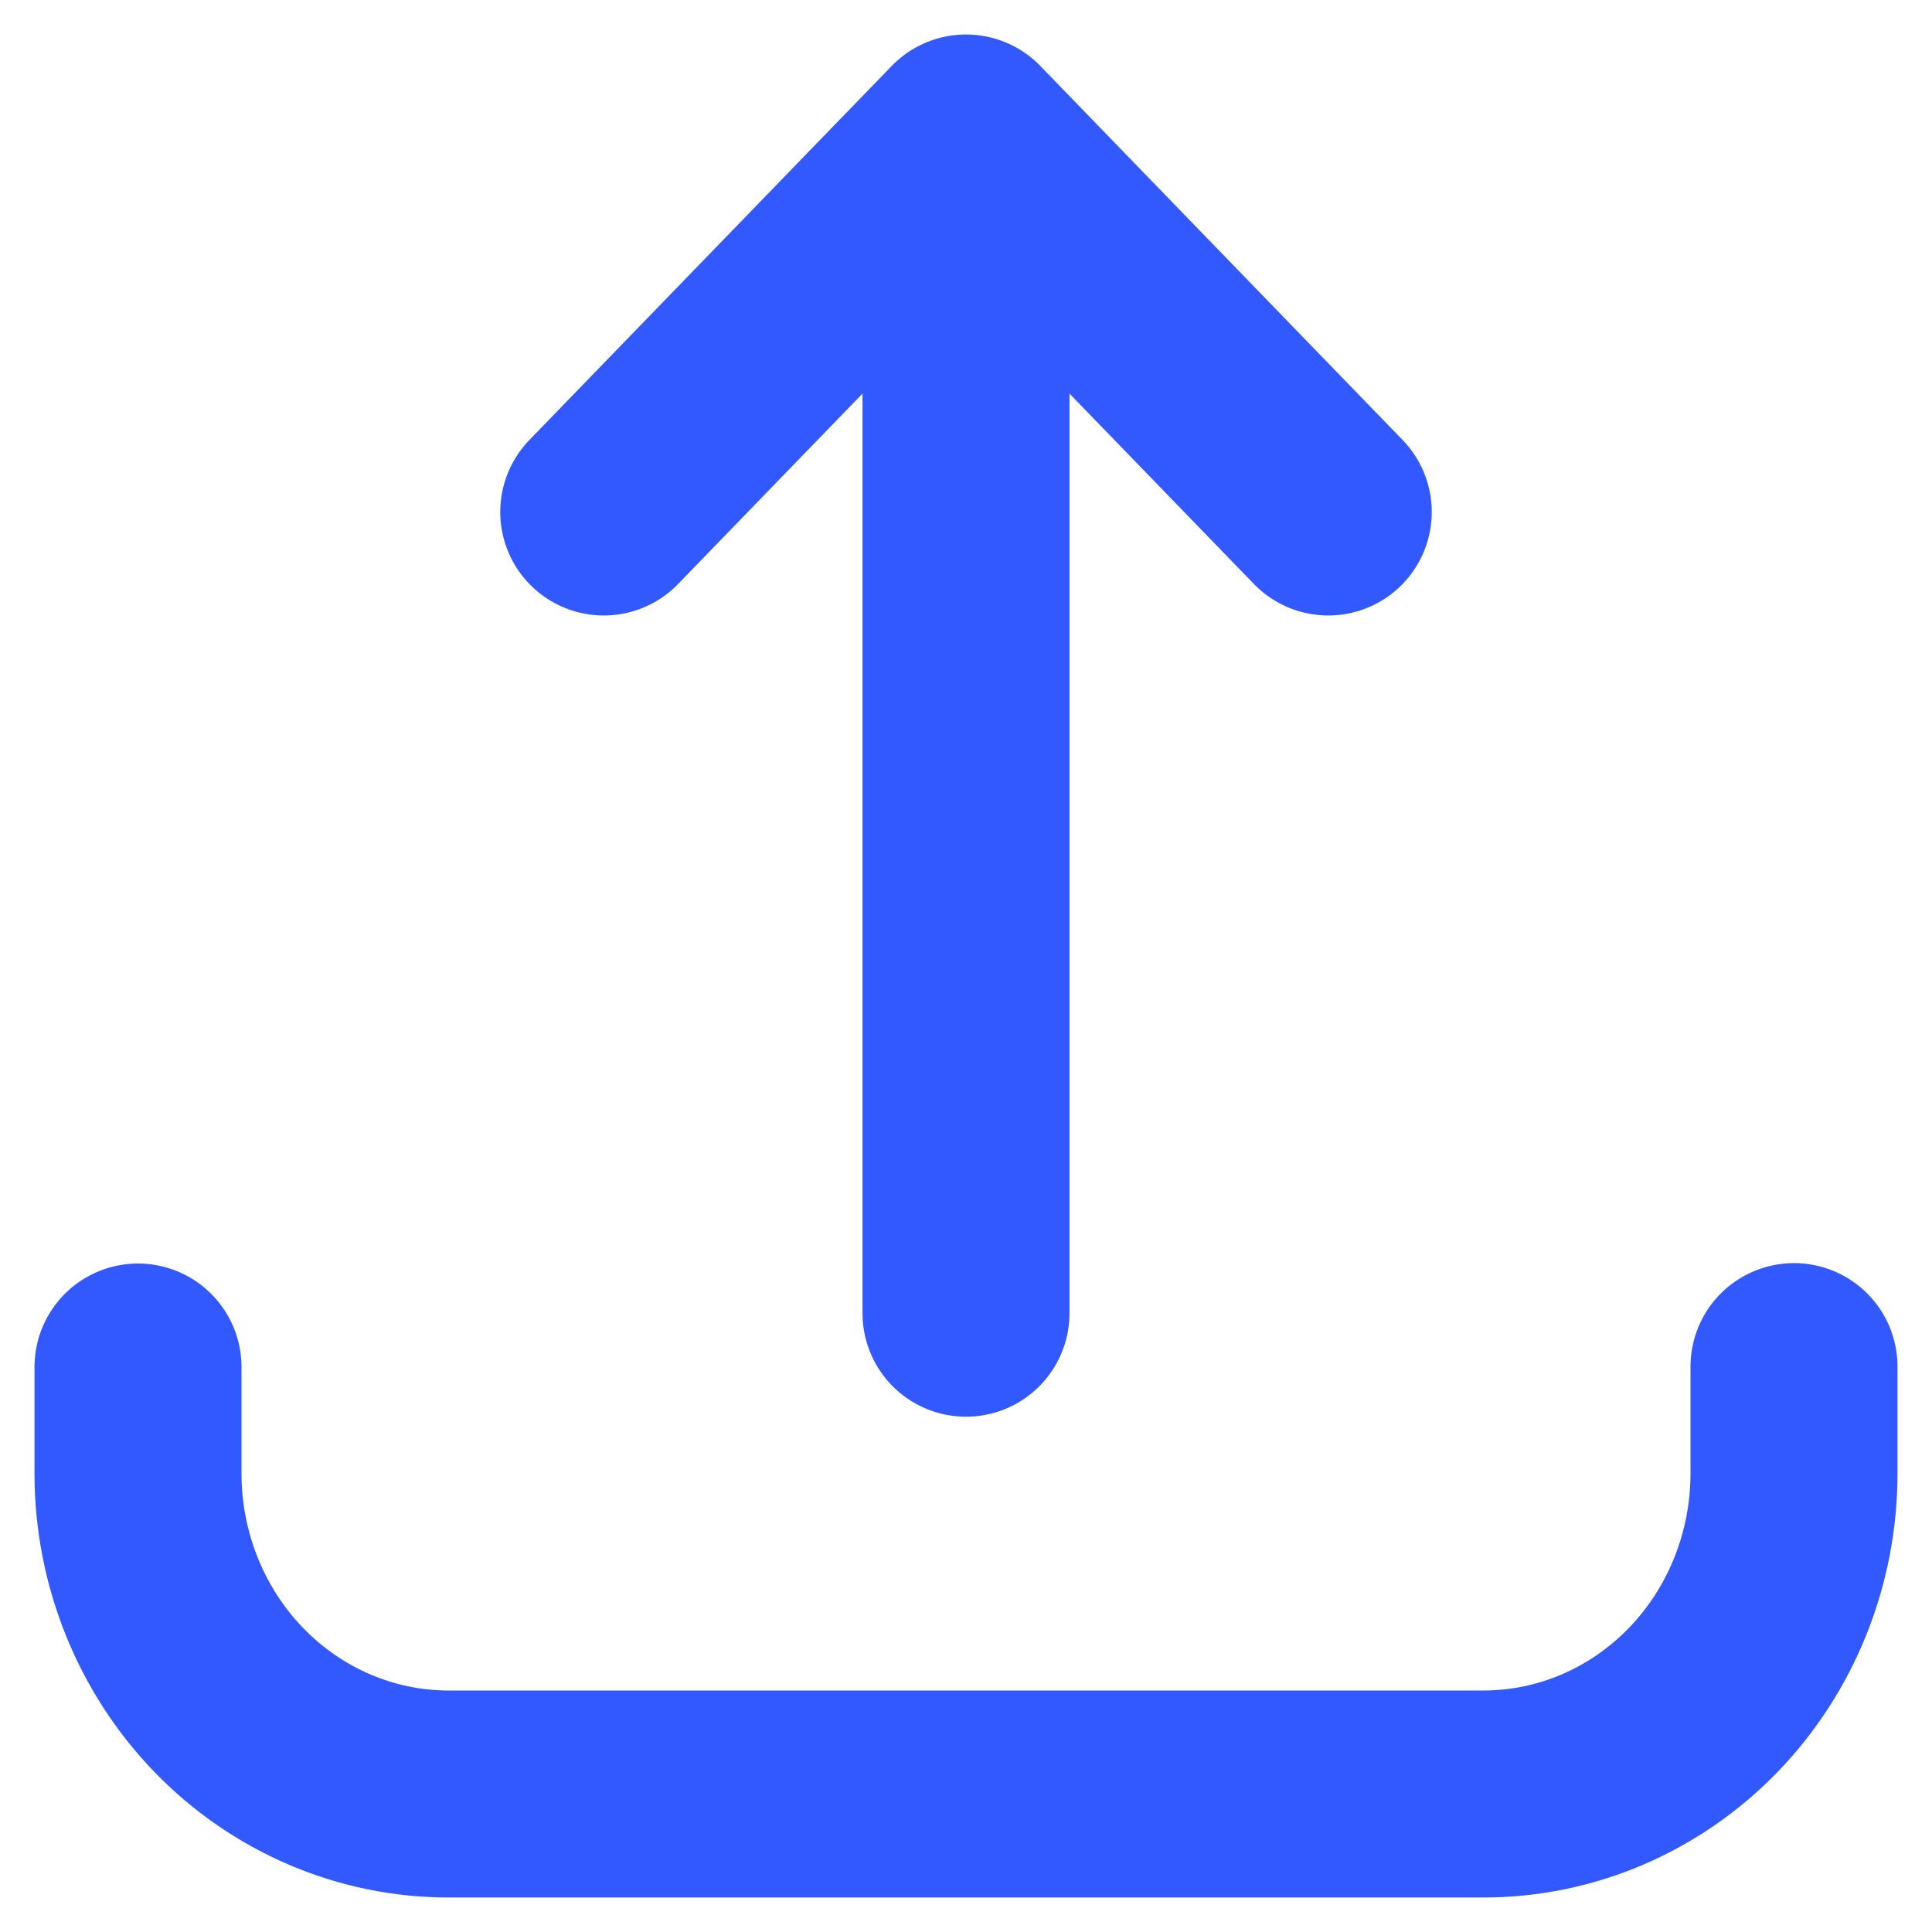
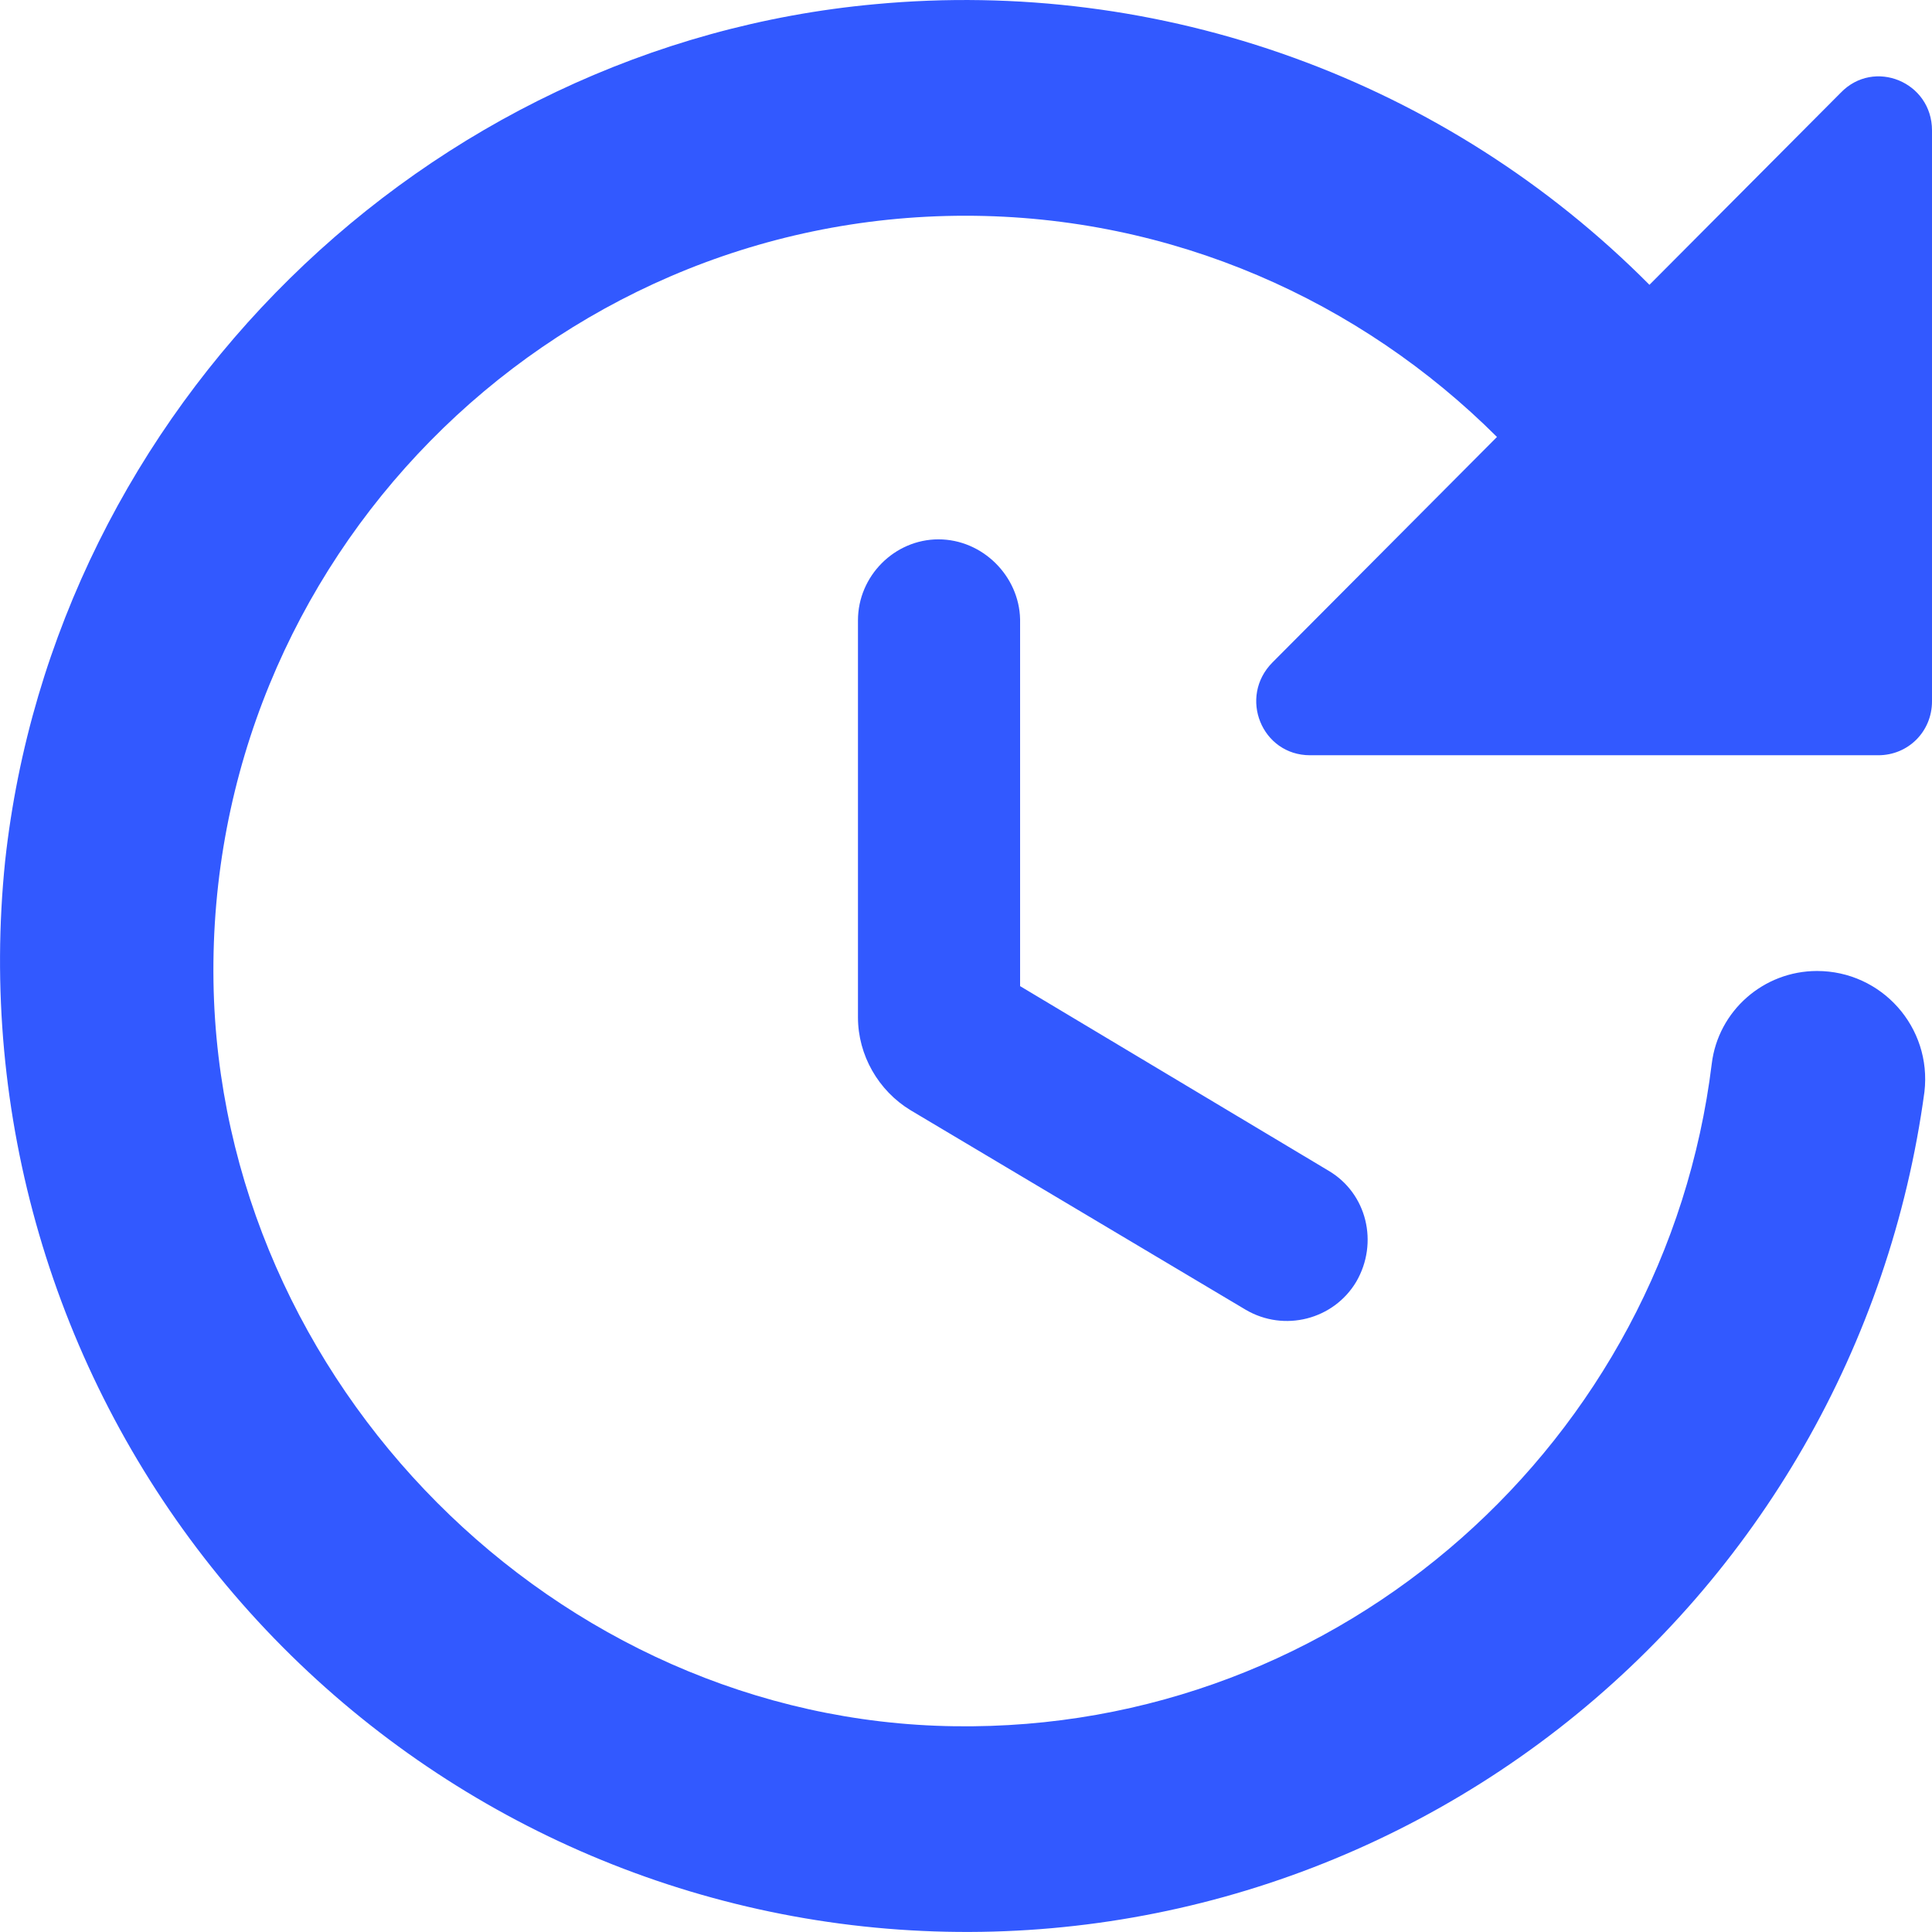
- <svg xmlns="http://www.w3.org/2000/svg" width="14" height="14" viewBox="0 0 14 14" fill="none">
-   <path d="M1 9.906V10.677C1 11.293 1.237 11.884 1.659 12.32C2.081 12.755 2.653 13 3.25 13H10.75C11.347 13 11.919 12.755 12.341 12.32C12.763 11.884 13 11.293 13 10.677V9.903M7 9.516V1M7 1L9.625 3.71M7 1L4.375 3.71" stroke="#3259FF" stroke-width="1.5" stroke-linecap="round" stroke-linejoin="round" />
+ <svg xmlns="http://www.w3.org/2000/svg" width="12" height="12" viewBox="0 0 12 12" fill="none">
+   <path id="Vector" d="M5.329 3.853V6.319C5.329 6.554 5.456 6.775 5.656 6.896L7.737 8.135C7.977 8.276 8.284 8.196 8.424 7.961C8.564 7.72 8.491 7.412 8.251 7.271L6.336 6.125V3.846C6.33 3.578 6.103 3.35 5.829 3.35C5.556 3.35 5.329 3.578 5.329 3.853ZM12 4.356V0.81C12 0.509 11.64 0.361 11.433 0.576L10.245 1.769C9.621 1.141 8.866 0.659 8.034 0.358C7.203 0.057 6.316 -0.056 5.436 0.026C2.64 0.281 0.339 2.539 0.032 5.347C-0.13 6.922 0.33 8.497 1.314 9.734C2.298 10.97 3.726 11.769 5.29 11.957C6.855 12.145 8.43 11.708 9.677 10.74C10.923 9.772 11.741 8.35 11.953 6.782C12 6.38 11.687 6.031 11.286 6.031C10.953 6.031 10.672 6.279 10.632 6.607C10.345 8.946 8.338 10.756 5.929 10.722C3.454 10.689 1.366 8.591 1.326 6.098C1.286 3.484 3.401 1.34 5.996 1.34C7.283 1.34 8.451 1.869 9.298 2.714L7.904 4.114C7.69 4.329 7.837 4.691 8.137 4.691H11.666C11.853 4.691 12 4.543 12 4.356Z" fill="#3259FF" />
</svg>
